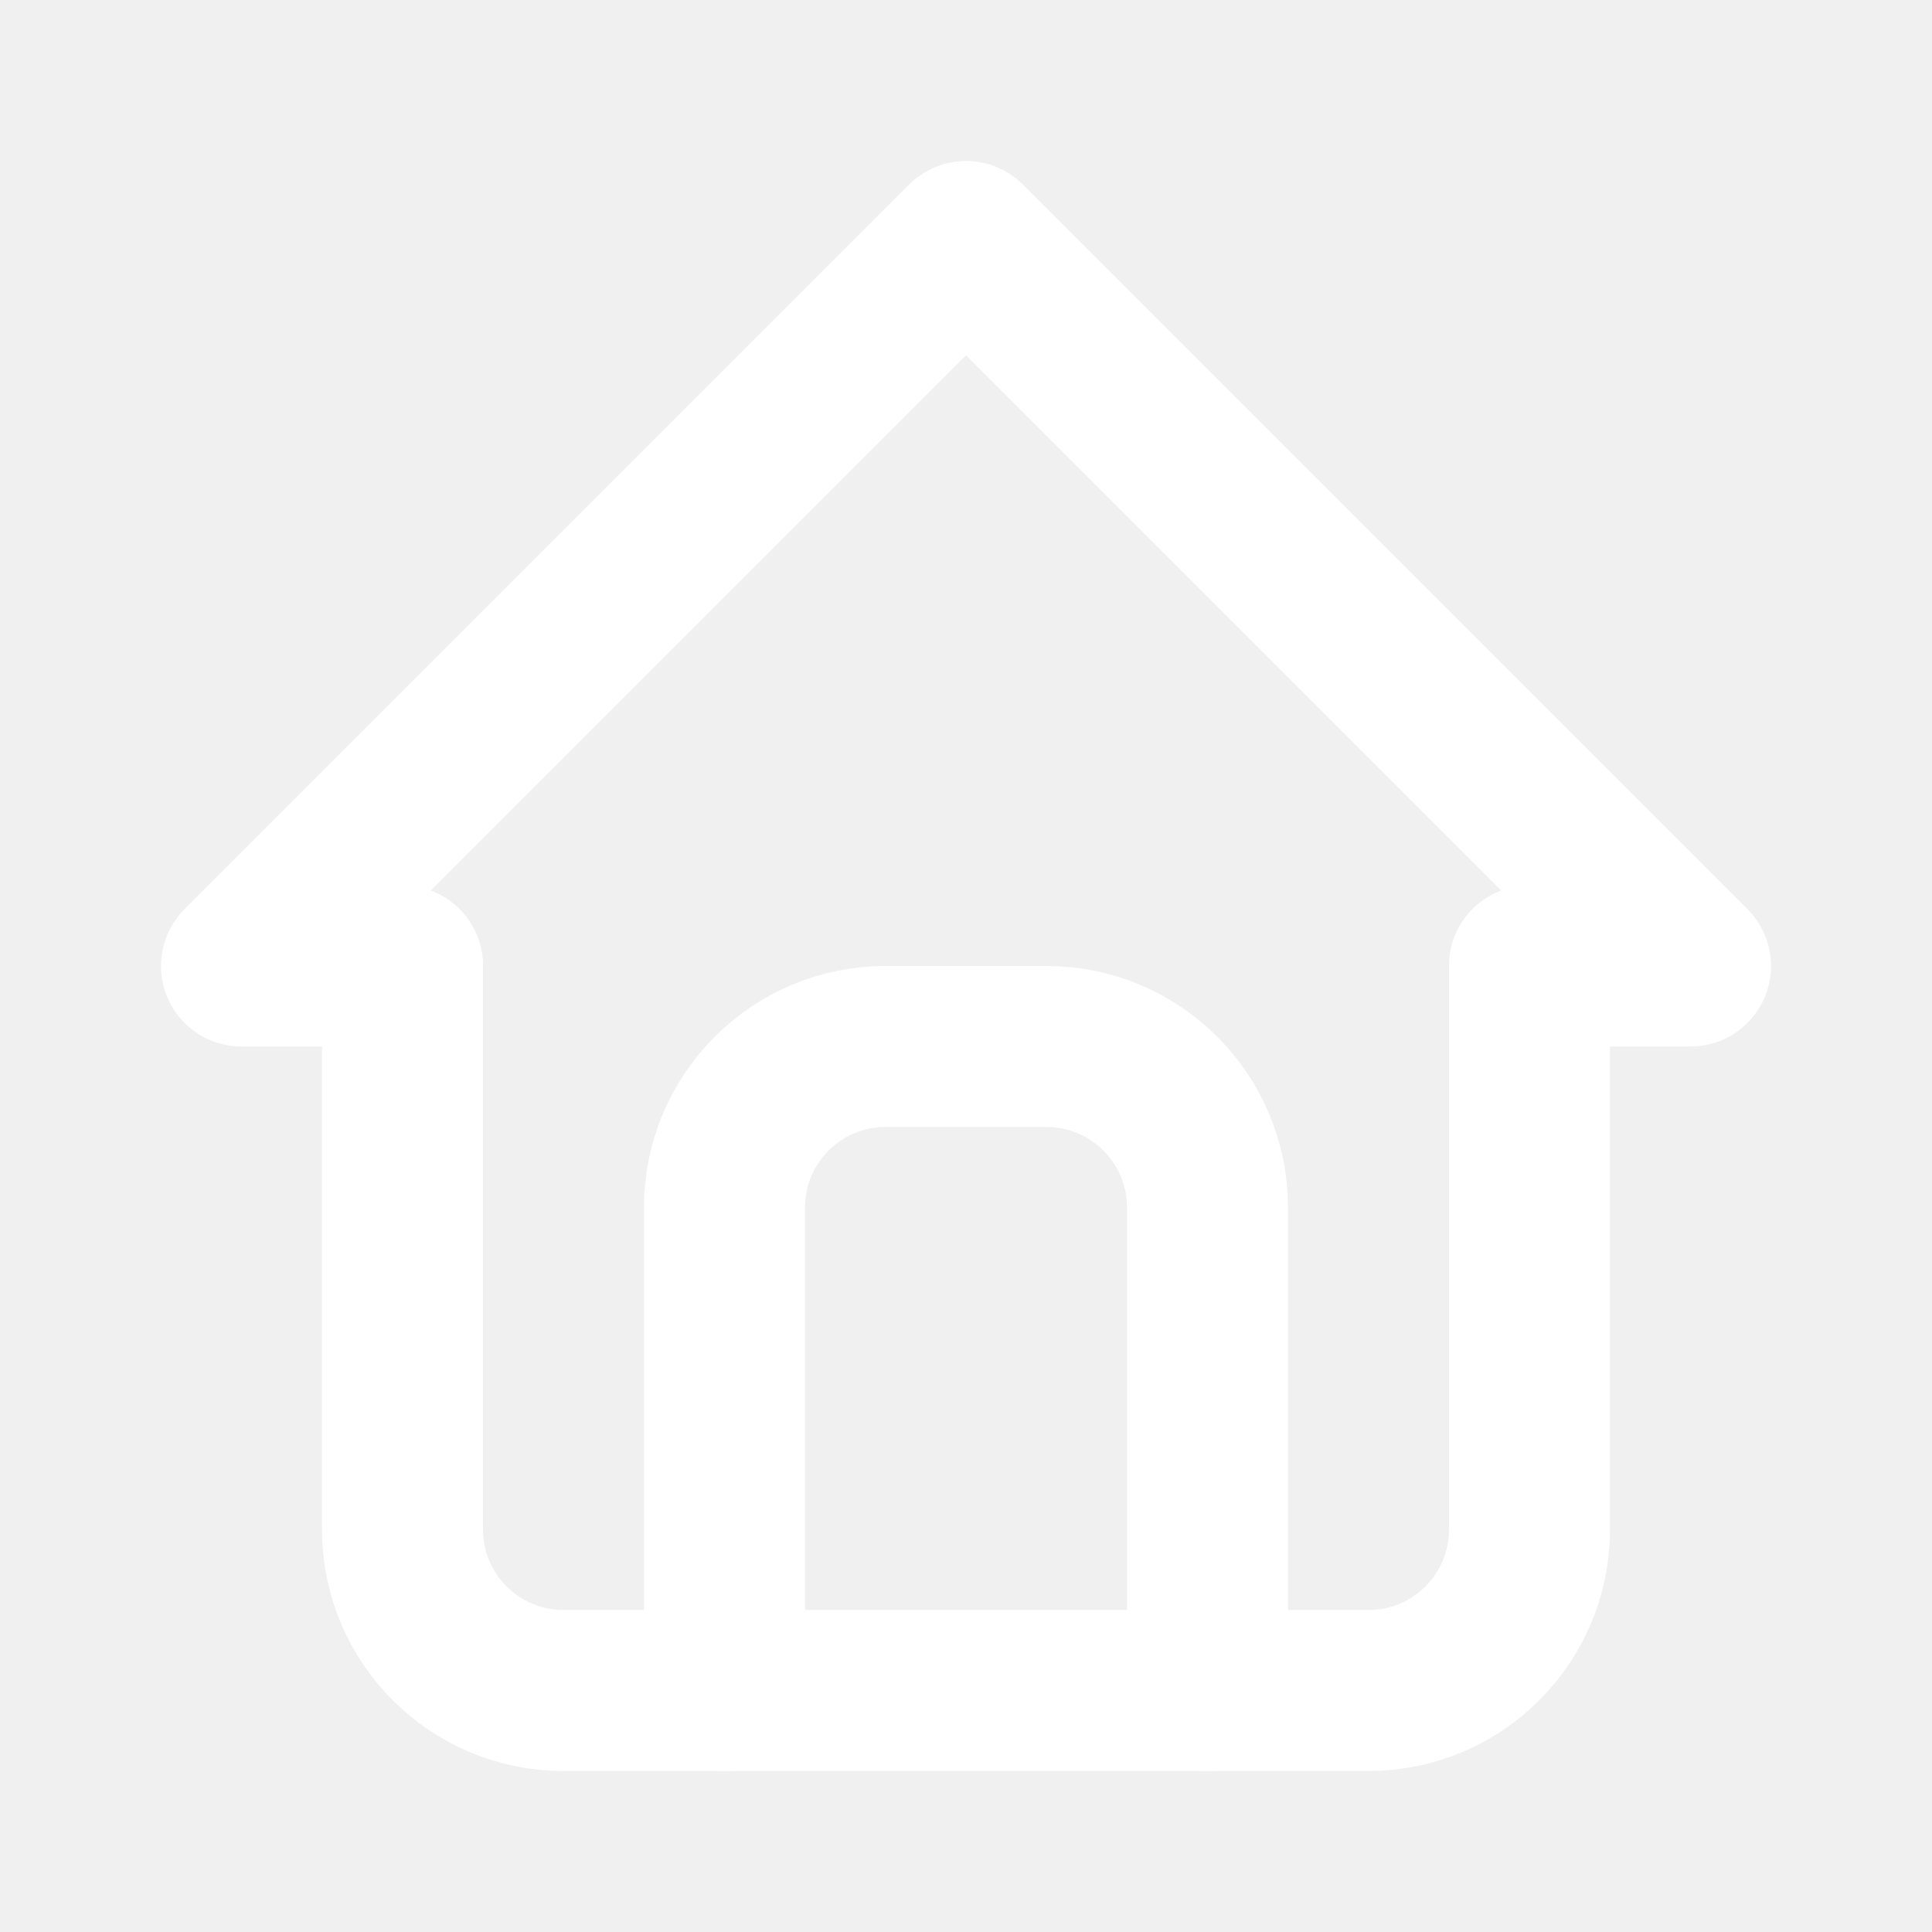
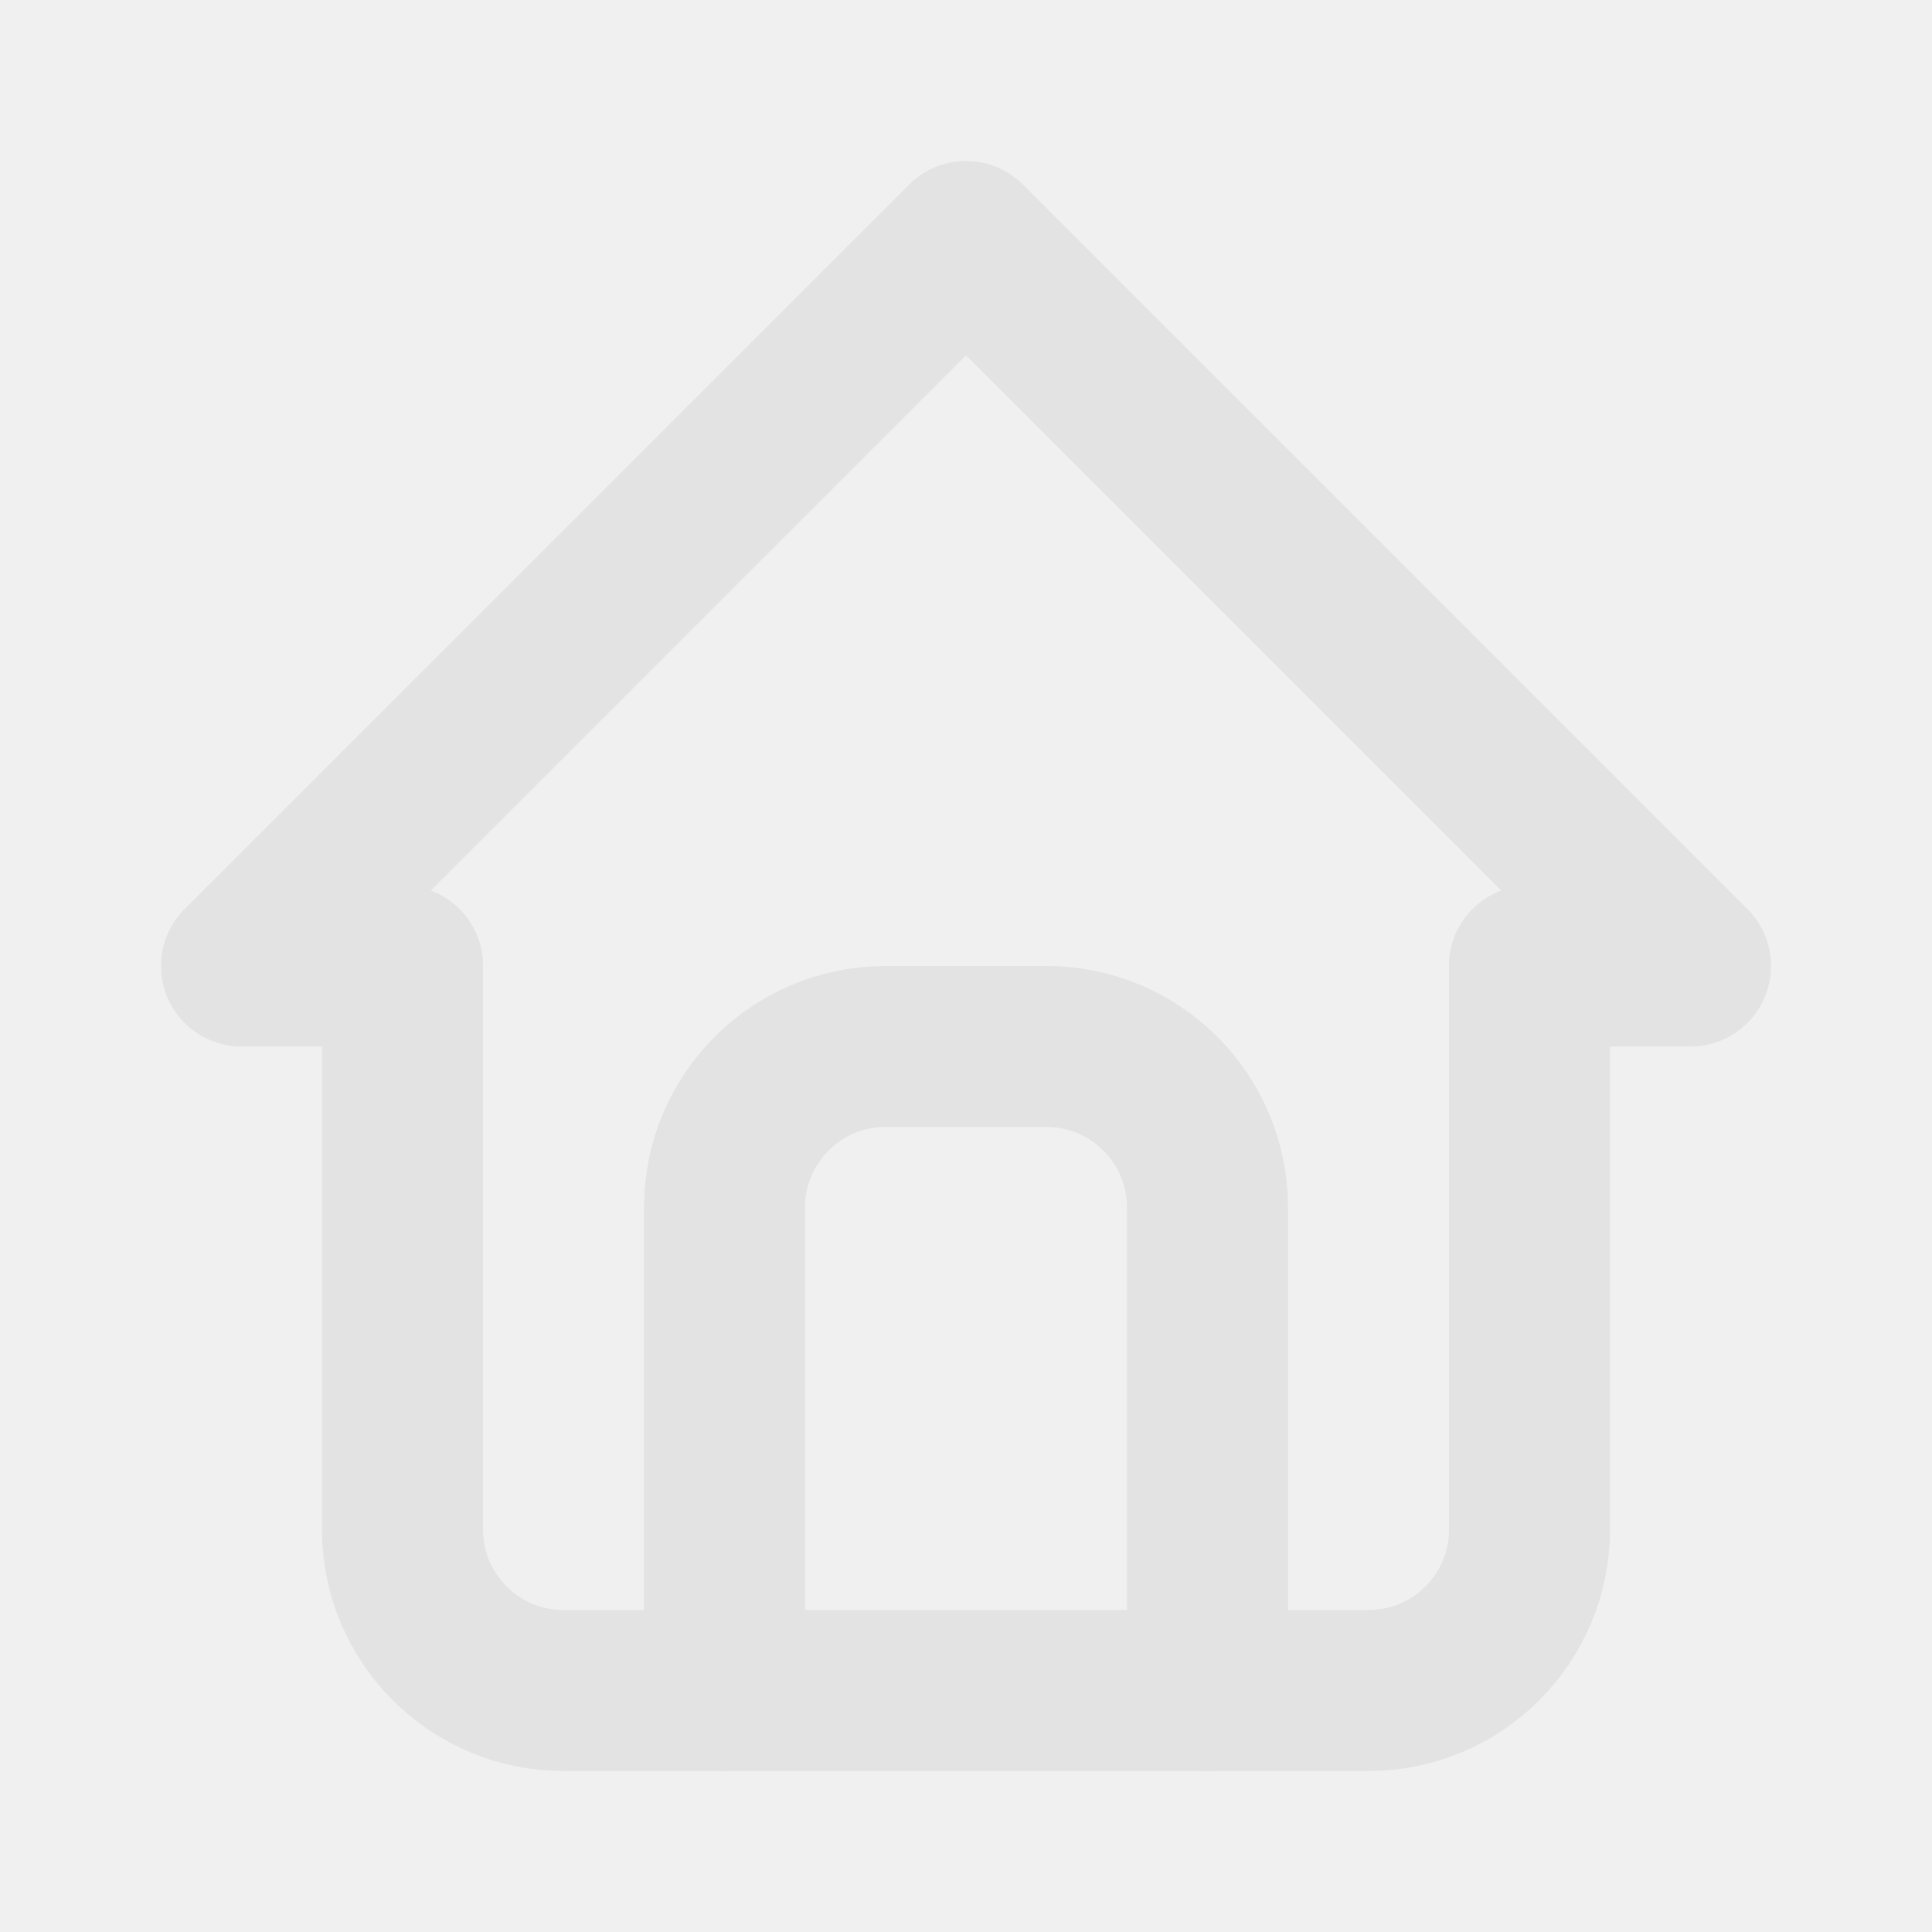
- <svg xmlns="http://www.w3.org/2000/svg" width="1" height="1" viewBox="0 0 24 24" fill="none" stroke="#ffffff" stroke-width="2" stroke-linecap="round" stroke-linejoin="round" class="icon icon-tabler icons-tabler-outline icon-tabler-home">
+ <svg xmlns="http://www.w3.org/2000/svg" width="1" height="1" viewBox="0 0 24 24" fill="none" stroke="#e3e3e3" stroke-width="2" stroke-linecap="round" stroke-linejoin="round" class="icon icon-tabler icons-tabler-outline icon-tabler-home">
  <path stroke="none" d="M0 0h24v24H0z" fill="none" />
  <path d="M5 12l-2 0l9 -9l9 9l-2 0" />
  <path d="M5 12v7a2 2 0 0 0 2 2h10a2 2 0 0 0 2 -2v-7" />
  <path d="M9 21v-6a2 2 0 0 1 2 -2h2a2 2 0 0 1 2 2v6" />
</svg>
